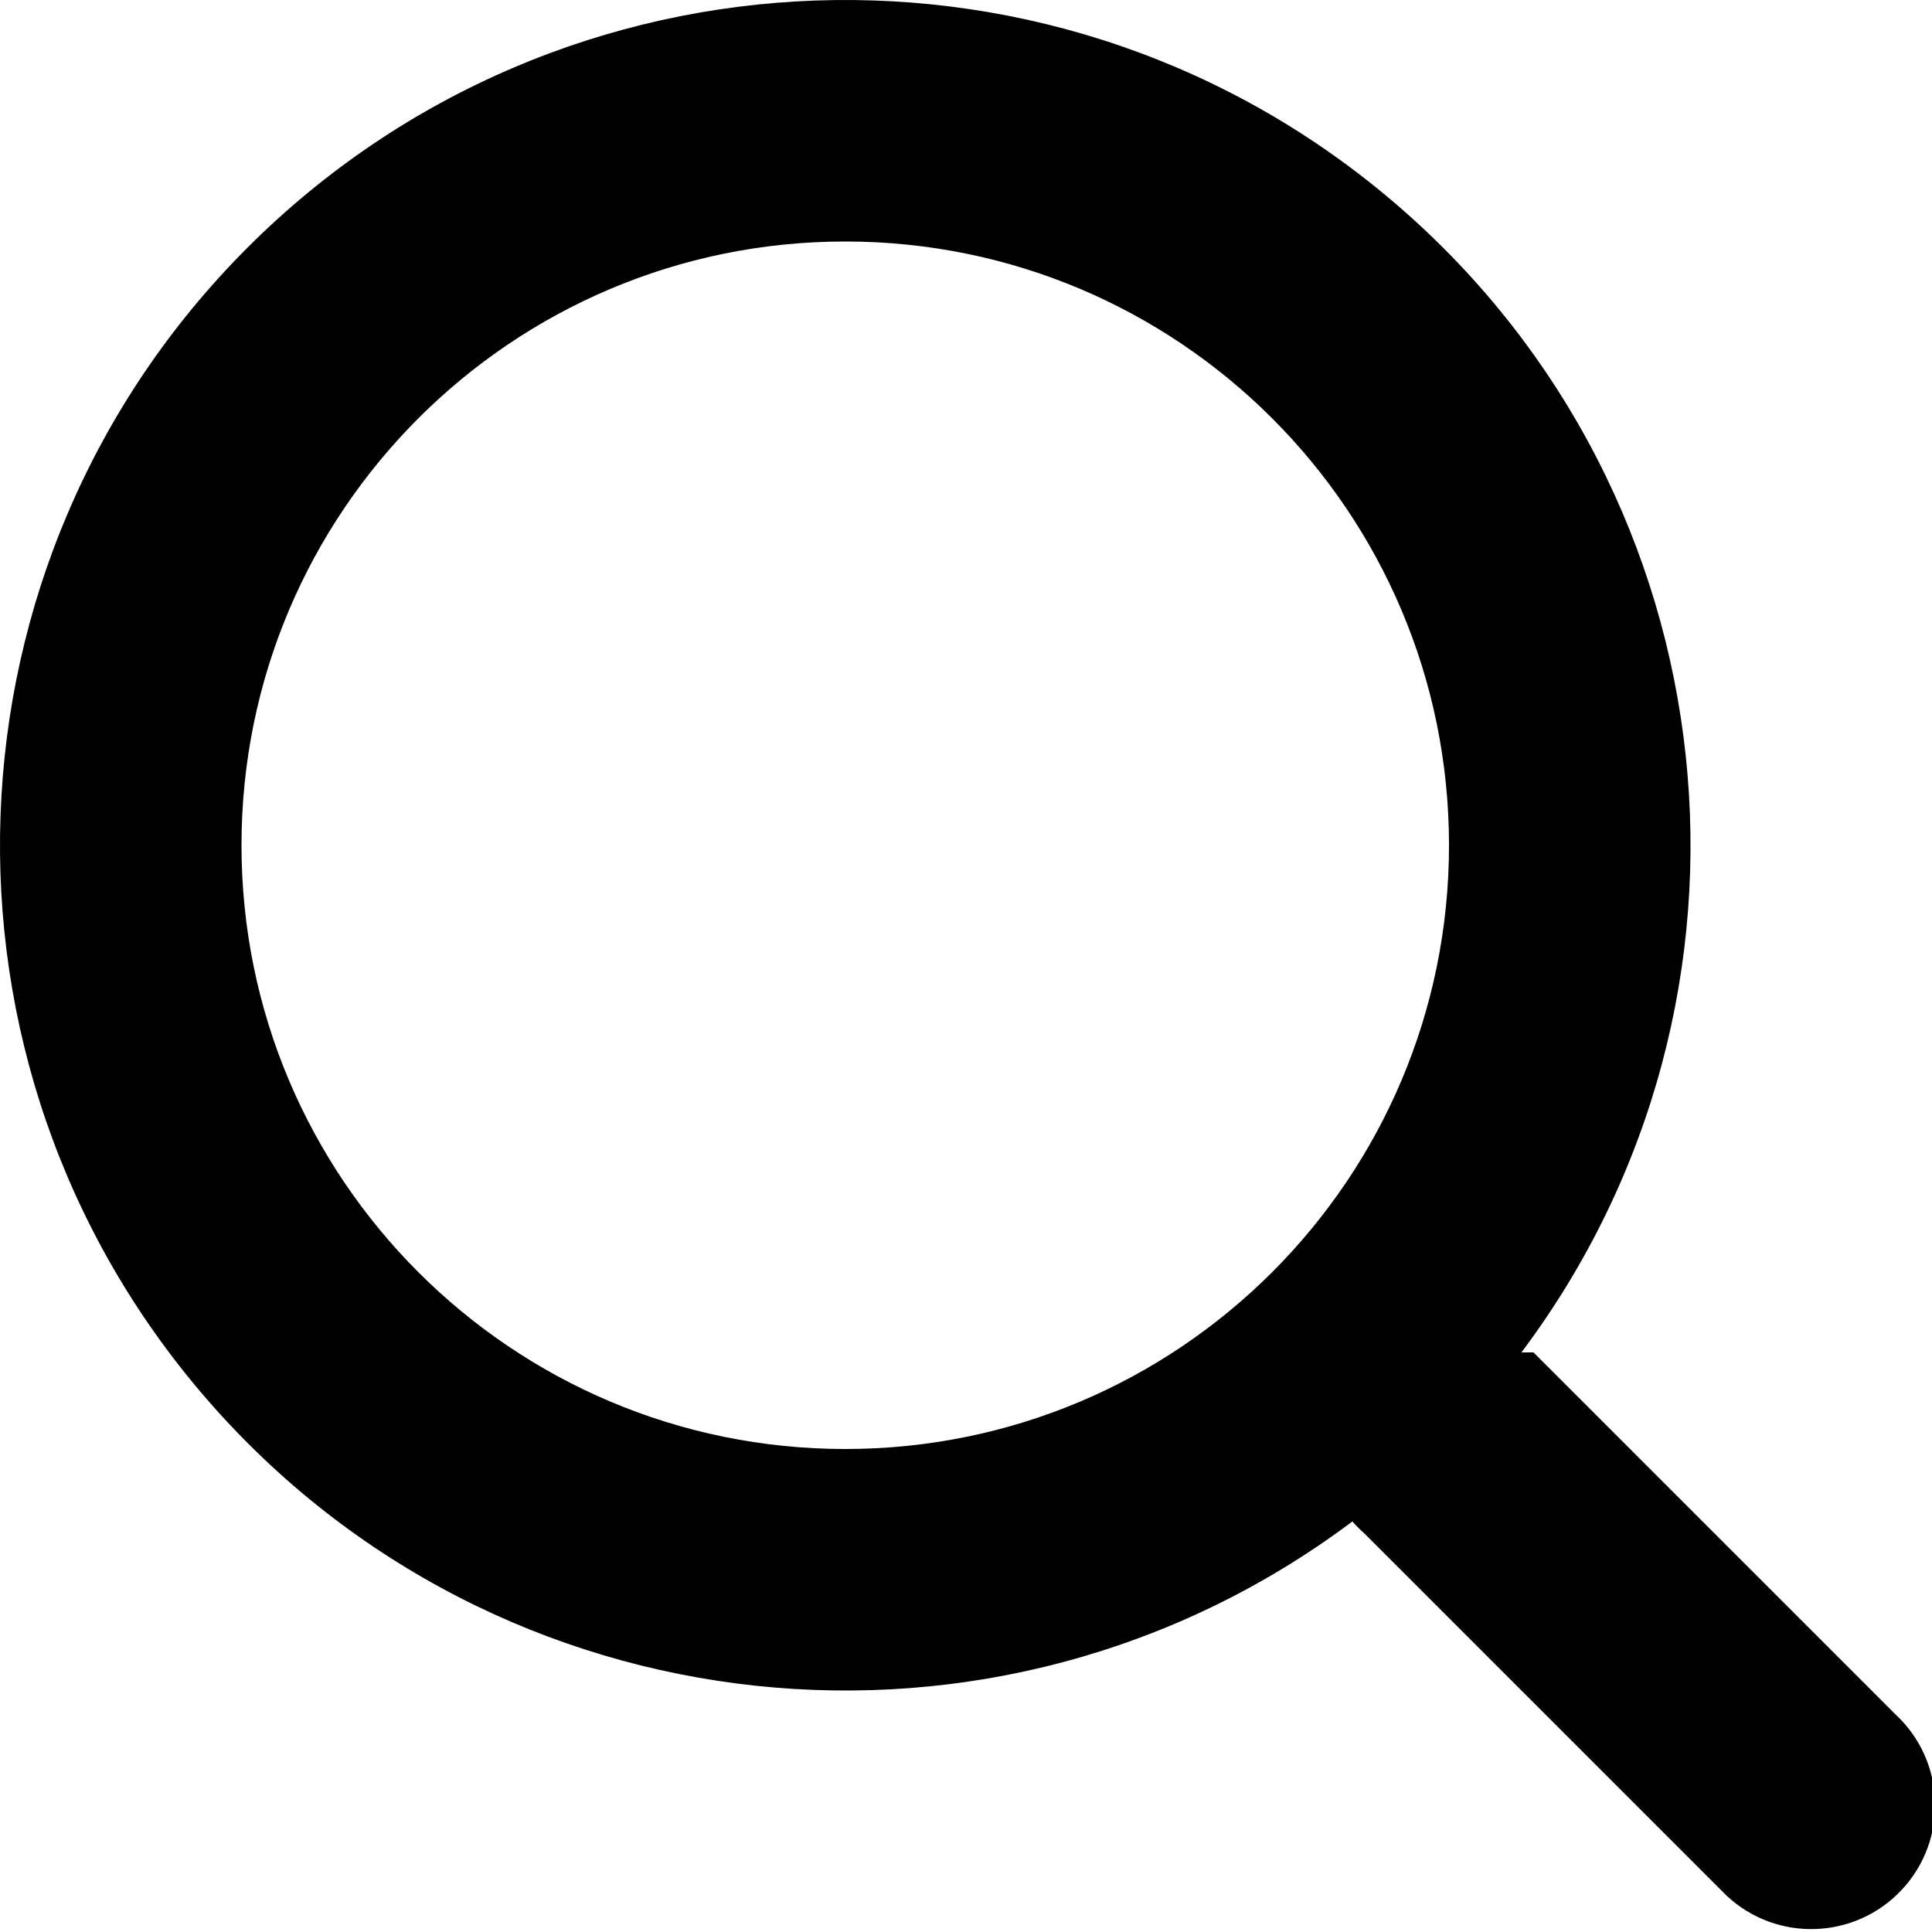
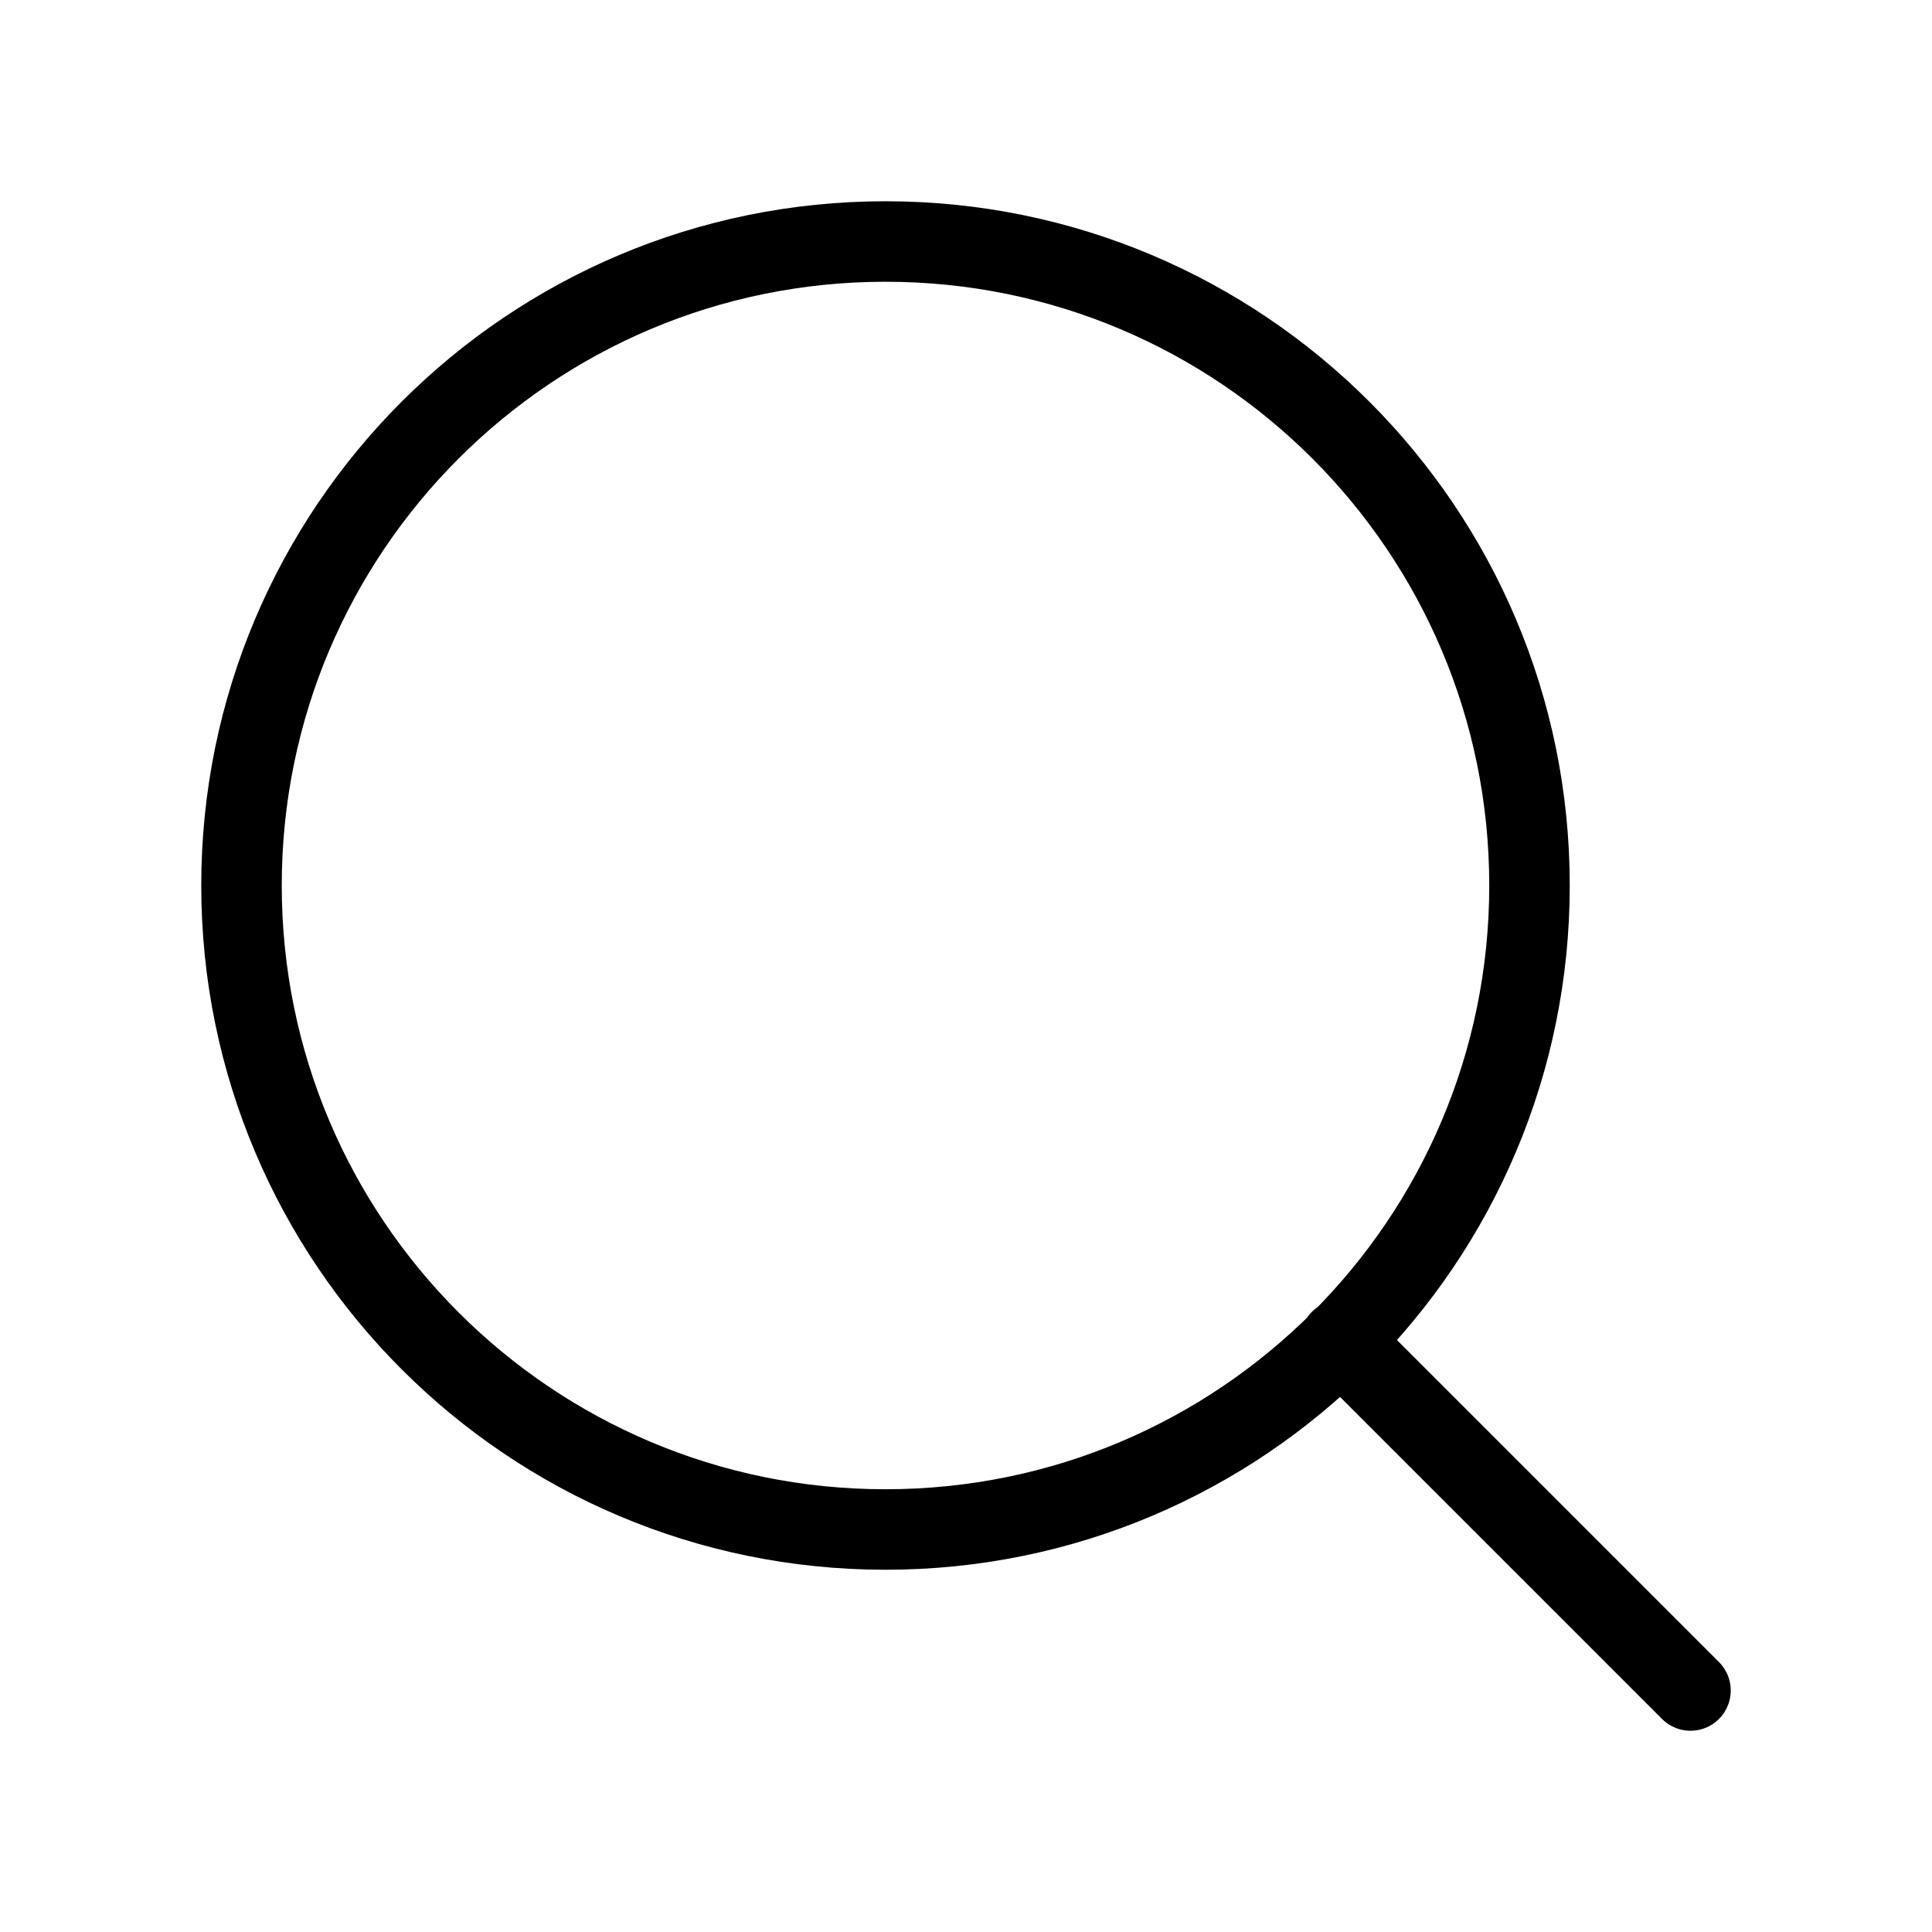
- <svg xmlns="http://www.w3.org/2000/svg" viewBox="0 0 16 16" fill="currentColor">
-   <path fill-rule="evenodd" d="M12.6 11.2h.1l3 3a1 1 0 1 1-1.4 1.5l-3-3a1 1 0 0 1-.1-.1 7 7 0 1 1 1.4-1.4zM7 12A5 5 0 1 0 7 2a5 5 0 0 0 0 10z" />
+ <svg xmlns="http://www.w3.org/2000/svg" viewBox="0 0 24 24" fill="none">
+   <path stroke="currentColor" stroke-linecap="round" stroke-linejoin="round" d="M11 19a8 8 0 1 0 0-16 8 8 0 0 0 0 16ZM21 21l-4.35-4.35" />
</svg>
